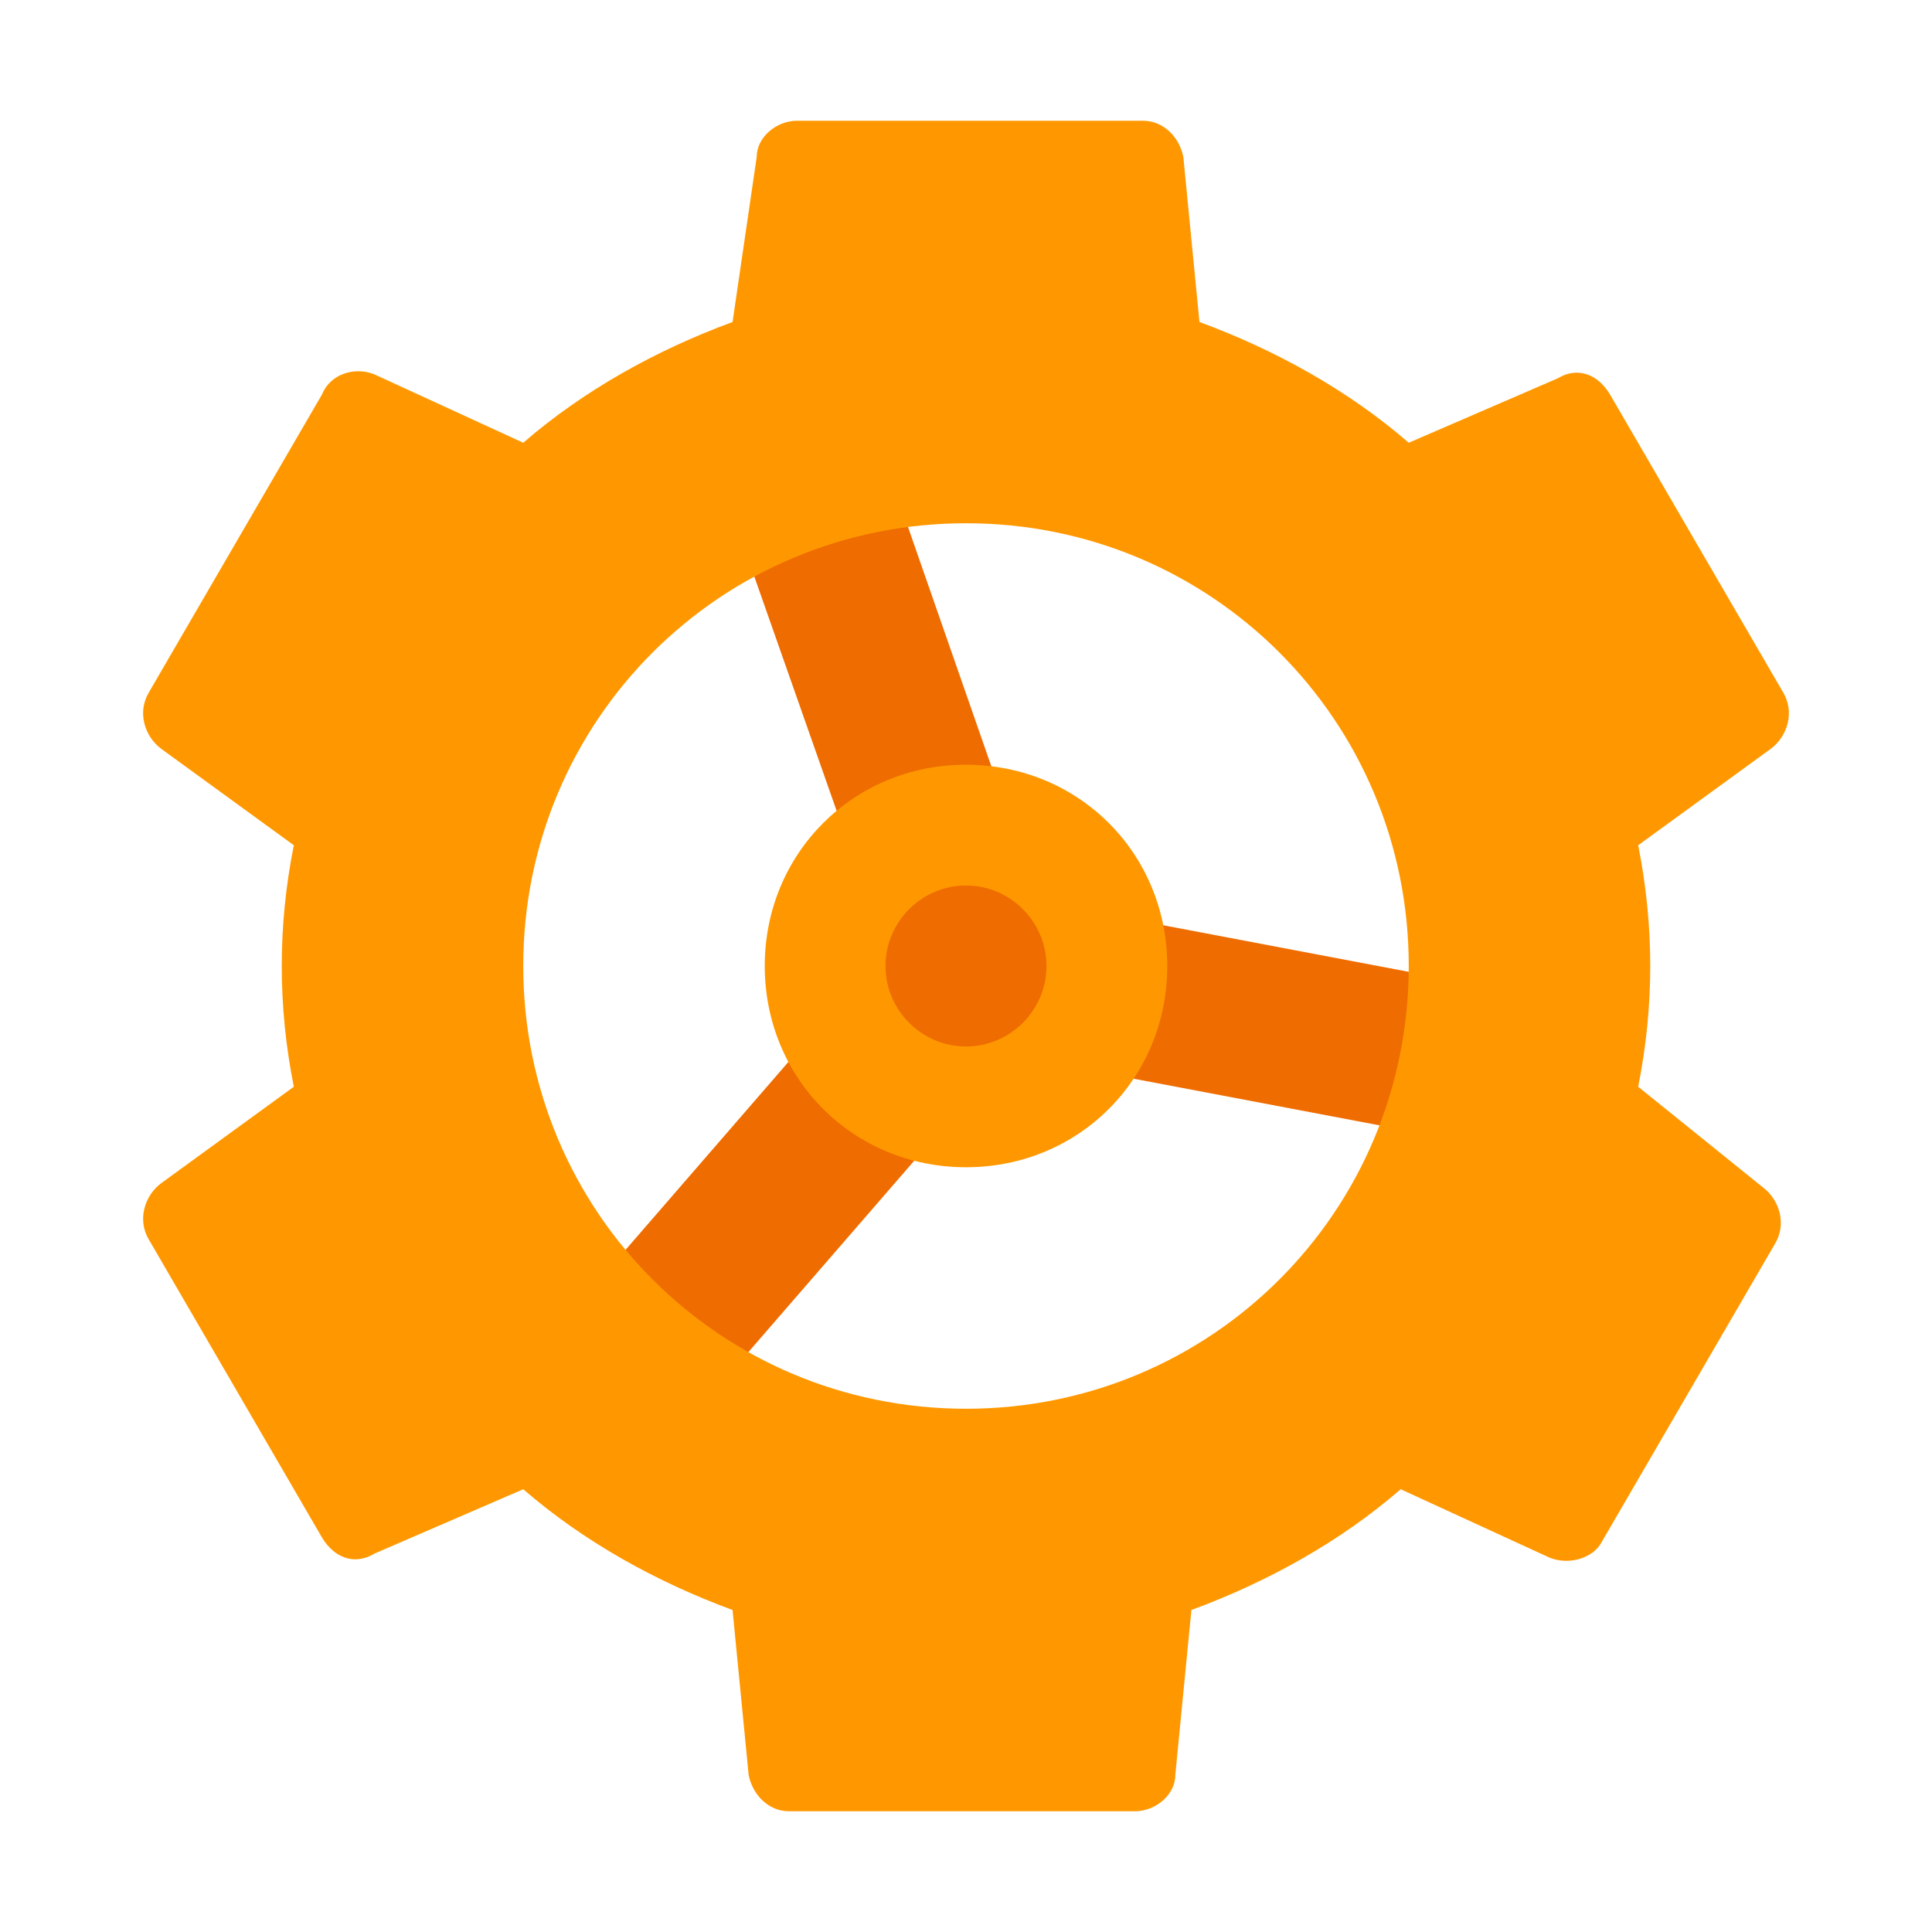
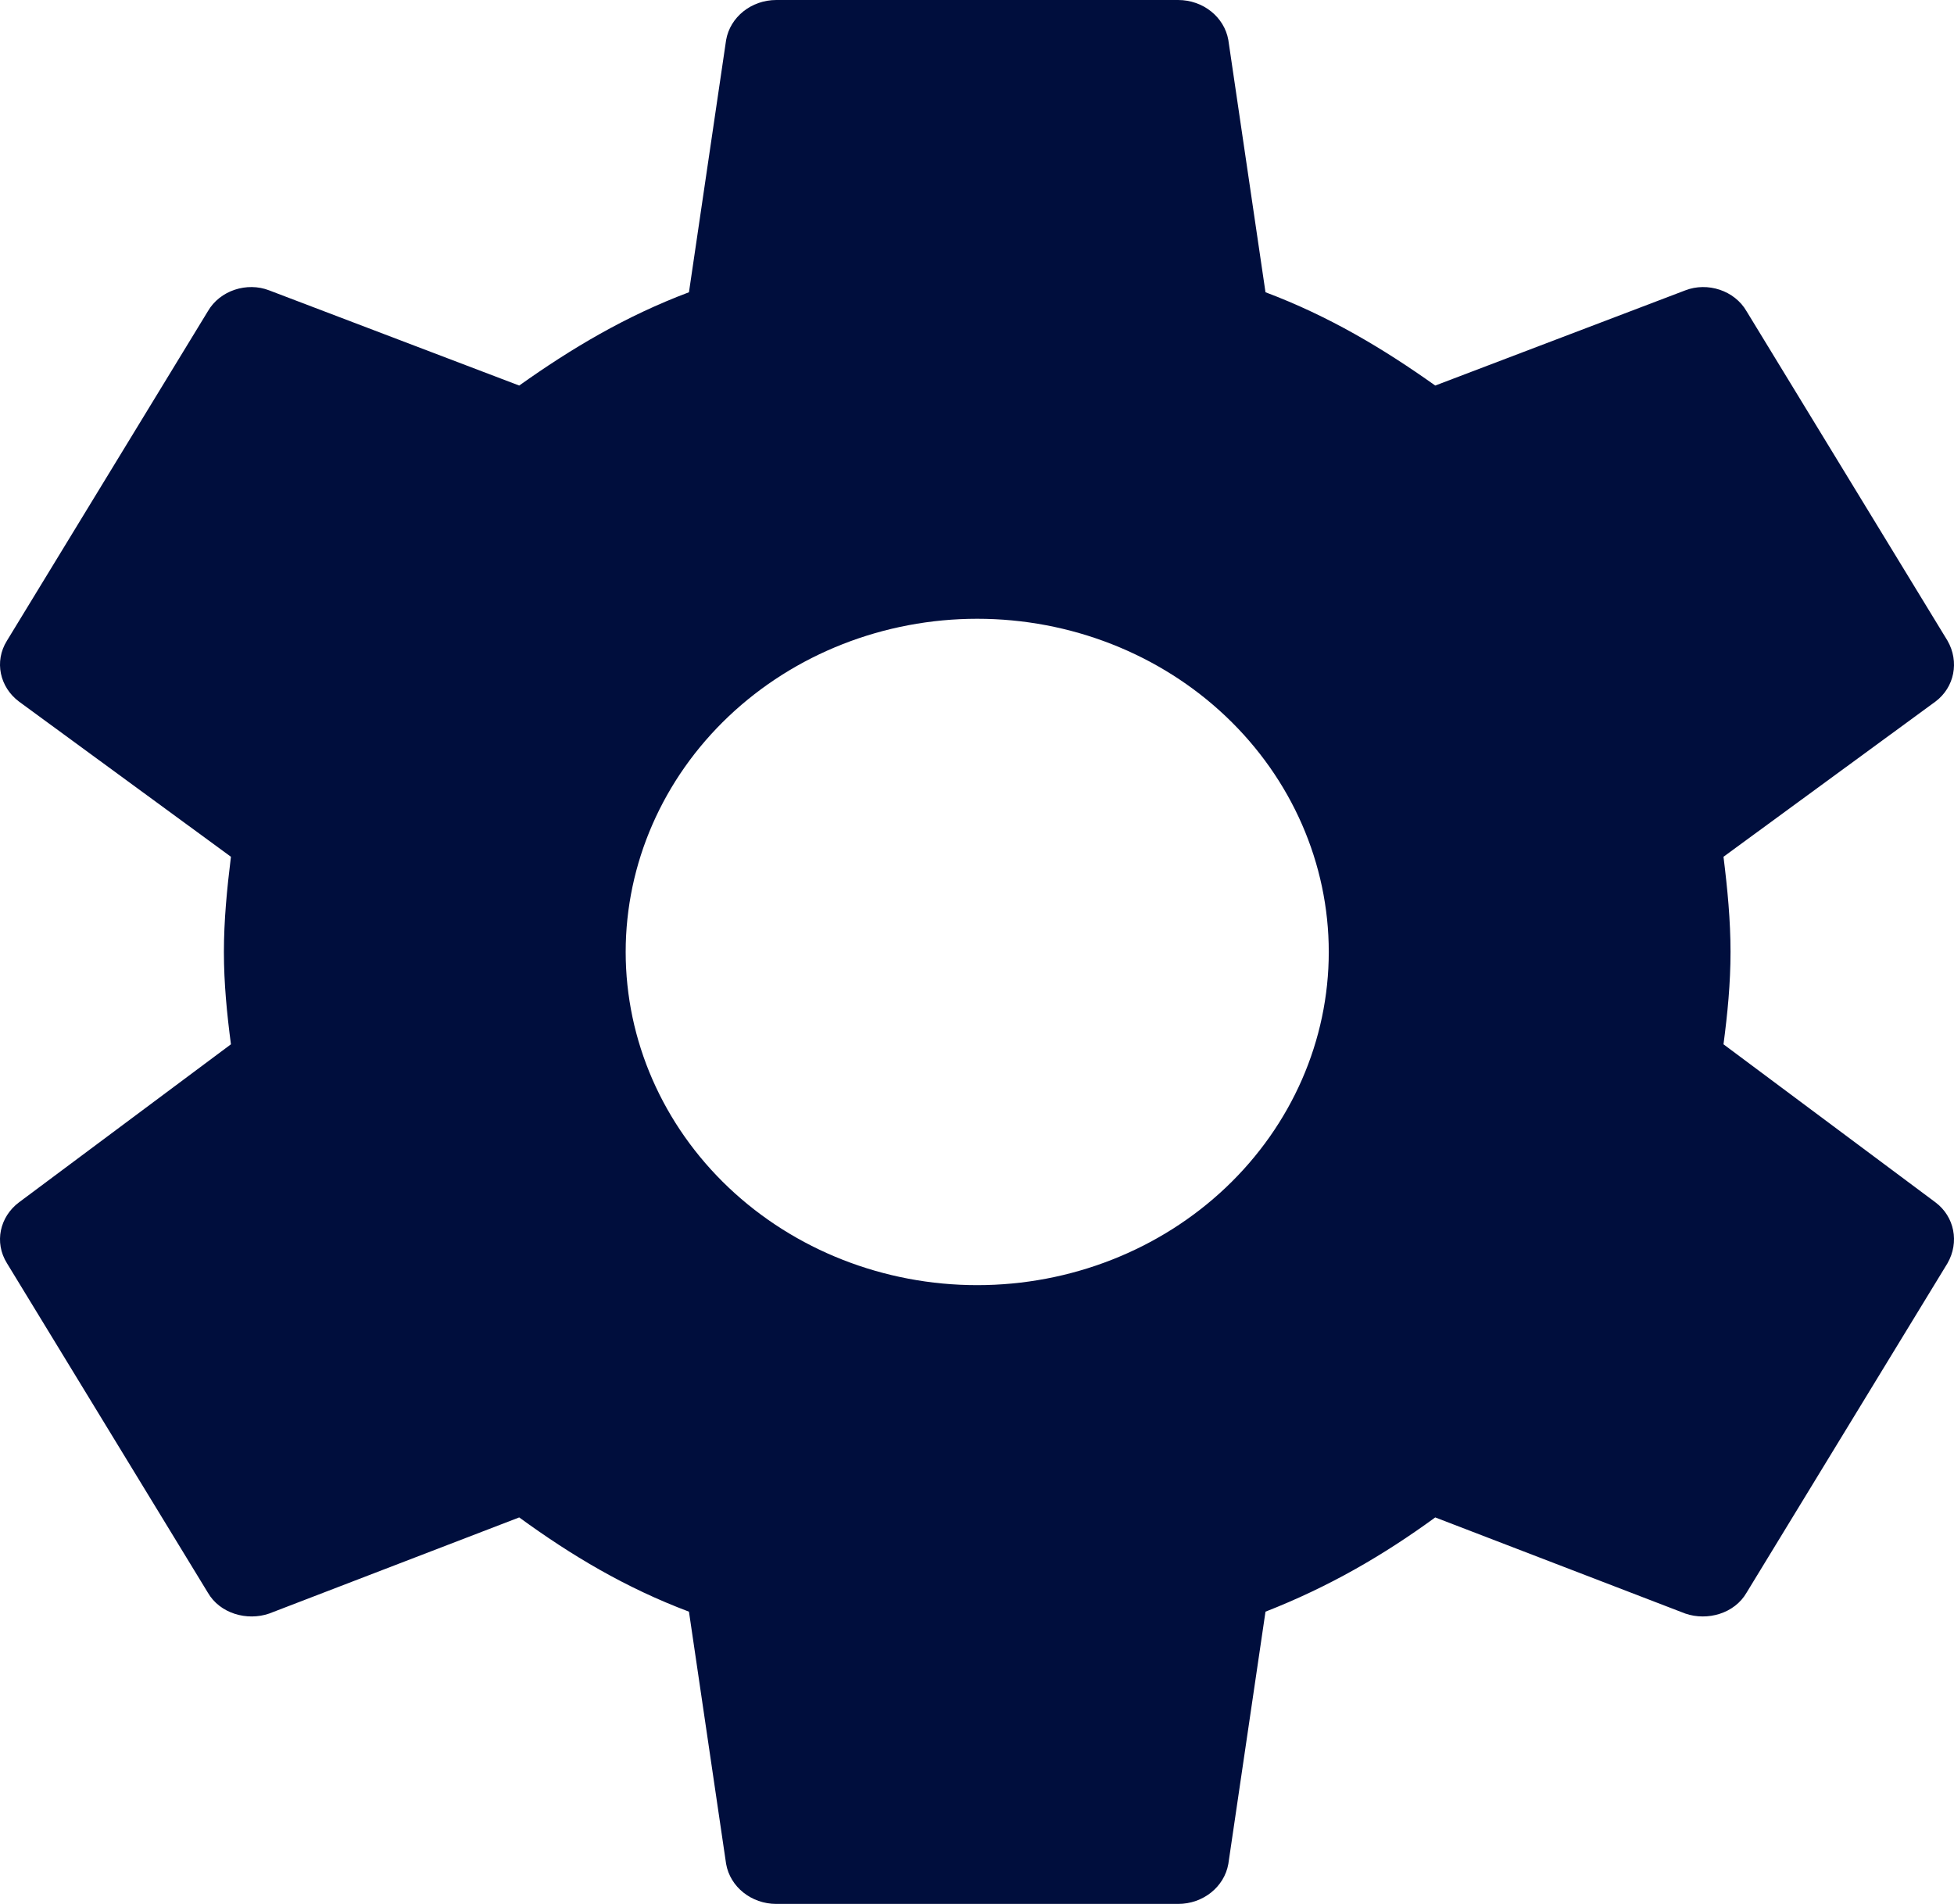
- <svg xmlns="http://www.w3.org/2000/svg" stroke="currentColor" fill="currentColor" stroke-width="0" version="1" viewBox="0 0 48 48" enable-background="new 0 0 48 48" height="1em" width="1em">
-   <path fill="#EF6C00" d="M37.4,24.6l-11.6-2.2l-3.9-11.2l-3.8,1.3L22,23.6l-7.8,9l3,2.6l7.8-9l11.6,2.2L37.4,24.6z" />
-   <g fill="#FF9800">
-     <path d="M24,19c-2.8,0-5,2.2-5,5c0,2.8,2.2,5,5,5s5-2.2,5-5C29,21.2,26.8,19,24,19z M24,26c-1.1,0-2-0.9-2-2 c0-1.1,0.9-2,2-2s2,0.9,2,2C26,25.1,25.1,26,24,26z" />
-     <path d="M40.7,27c0.2-1,0.3-2,0.3-3c0-1-0.1-2-0.3-3l3.3-2.4c0.4-0.3,0.6-0.9,0.3-1.4L40,9.8 c-0.3-0.5-0.8-0.7-1.3-0.4L35,11c-1.5-1.3-3.3-2.3-5.2-3l-0.4-4.1c-0.1-0.5-0.5-0.9-1-0.9h-8.6c-0.5,0-1,0.4-1,0.9L18.2,8 c-1.9,0.7-3.7,1.7-5.2,3L9.3,9.3C8.8,9.1,8.2,9.3,8,9.8l-4.3,7.4c-0.3,0.5-0.1,1.1,0.3,1.4L7.3,21C7.1,22,7,23,7,24 c0,1,0.1,2,0.3,3L4,29.4c-0.4,0.3-0.6,0.9-0.3,1.4L8,38.2c0.3,0.5,0.8,0.7,1.3,0.4L13,37c1.5,1.3,3.3,2.3,5.2,3l0.4,4.1 c0.1,0.5,0.5,0.9,1,0.9h8.6c0.5,0,1-0.4,1-0.9l0.4-4.1c1.9-0.7,3.7-1.7,5.2-3l3.7,1.7c0.5,0.2,1.1,0,1.3-0.4l4.3-7.4 c0.3-0.5,0.1-1.1-0.3-1.4L40.7,27z M24,35c-6.1,0-11-4.9-11-11c0-6.1,4.9-11,11-11s11,4.9,11,11C35,30.1,30.1,35,24,35z" />
-   </g>
+ <svg xmlns="http://www.w3.org/2000/svg" width="117" height="114" viewBox="0 0 117 114" fill="none">
+   <path d="M58.513 76.95C52.931 76.95 47.577 74.848 43.629 71.107C39.682 67.365 37.464 62.291 37.464 57C37.464 51.709 39.682 46.635 43.629 42.893C47.577 39.152 52.931 37.05 58.513 37.05C64.096 37.05 69.45 39.152 73.397 42.893C77.345 46.635 79.563 51.709 79.563 57C79.563 62.291 77.345 67.365 73.397 71.107C69.45 74.848 64.096 76.95 58.513 76.95ZM103.198 62.529C103.439 60.705 103.619 58.881 103.619 57C103.619 55.119 103.439 53.238 103.198 51.3L115.888 42.009C117.031 41.154 117.331 39.615 116.61 38.361L104.581 18.639C103.86 17.385 102.236 16.872 100.913 17.385L85.938 23.085C82.81 20.862 79.563 18.924 75.774 17.499L73.549 2.394C73.308 1.026 72.045 0 70.541 0H46.485C44.981 0 43.719 1.026 43.478 2.394L41.253 17.499C37.464 18.924 34.216 20.862 31.089 23.085L16.114 17.385C14.791 16.872 13.167 17.385 12.445 18.639L0.417 38.361C-0.365 39.615 -0.004 41.154 1.139 42.009L13.828 51.3C13.588 53.238 13.407 55.119 13.407 57C13.407 58.881 13.588 60.705 13.828 62.529L1.139 71.991C-0.004 72.846 -0.365 74.385 0.417 75.639L12.445 95.361C13.167 96.615 14.791 97.071 16.114 96.615L31.089 90.858C34.216 93.138 37.464 95.076 41.253 96.501L43.478 111.606C43.719 112.974 44.981 114 46.485 114H70.541C72.045 114 73.308 112.974 73.549 111.606L75.774 96.501C79.563 95.019 82.81 93.138 85.938 90.858L100.913 96.615C102.236 97.071 103.86 96.615 104.581 95.361L116.61 75.639C117.331 74.385 117.031 72.846 115.888 71.991L103.198 62.529Z" fill="#000E3D" />
</svg>
